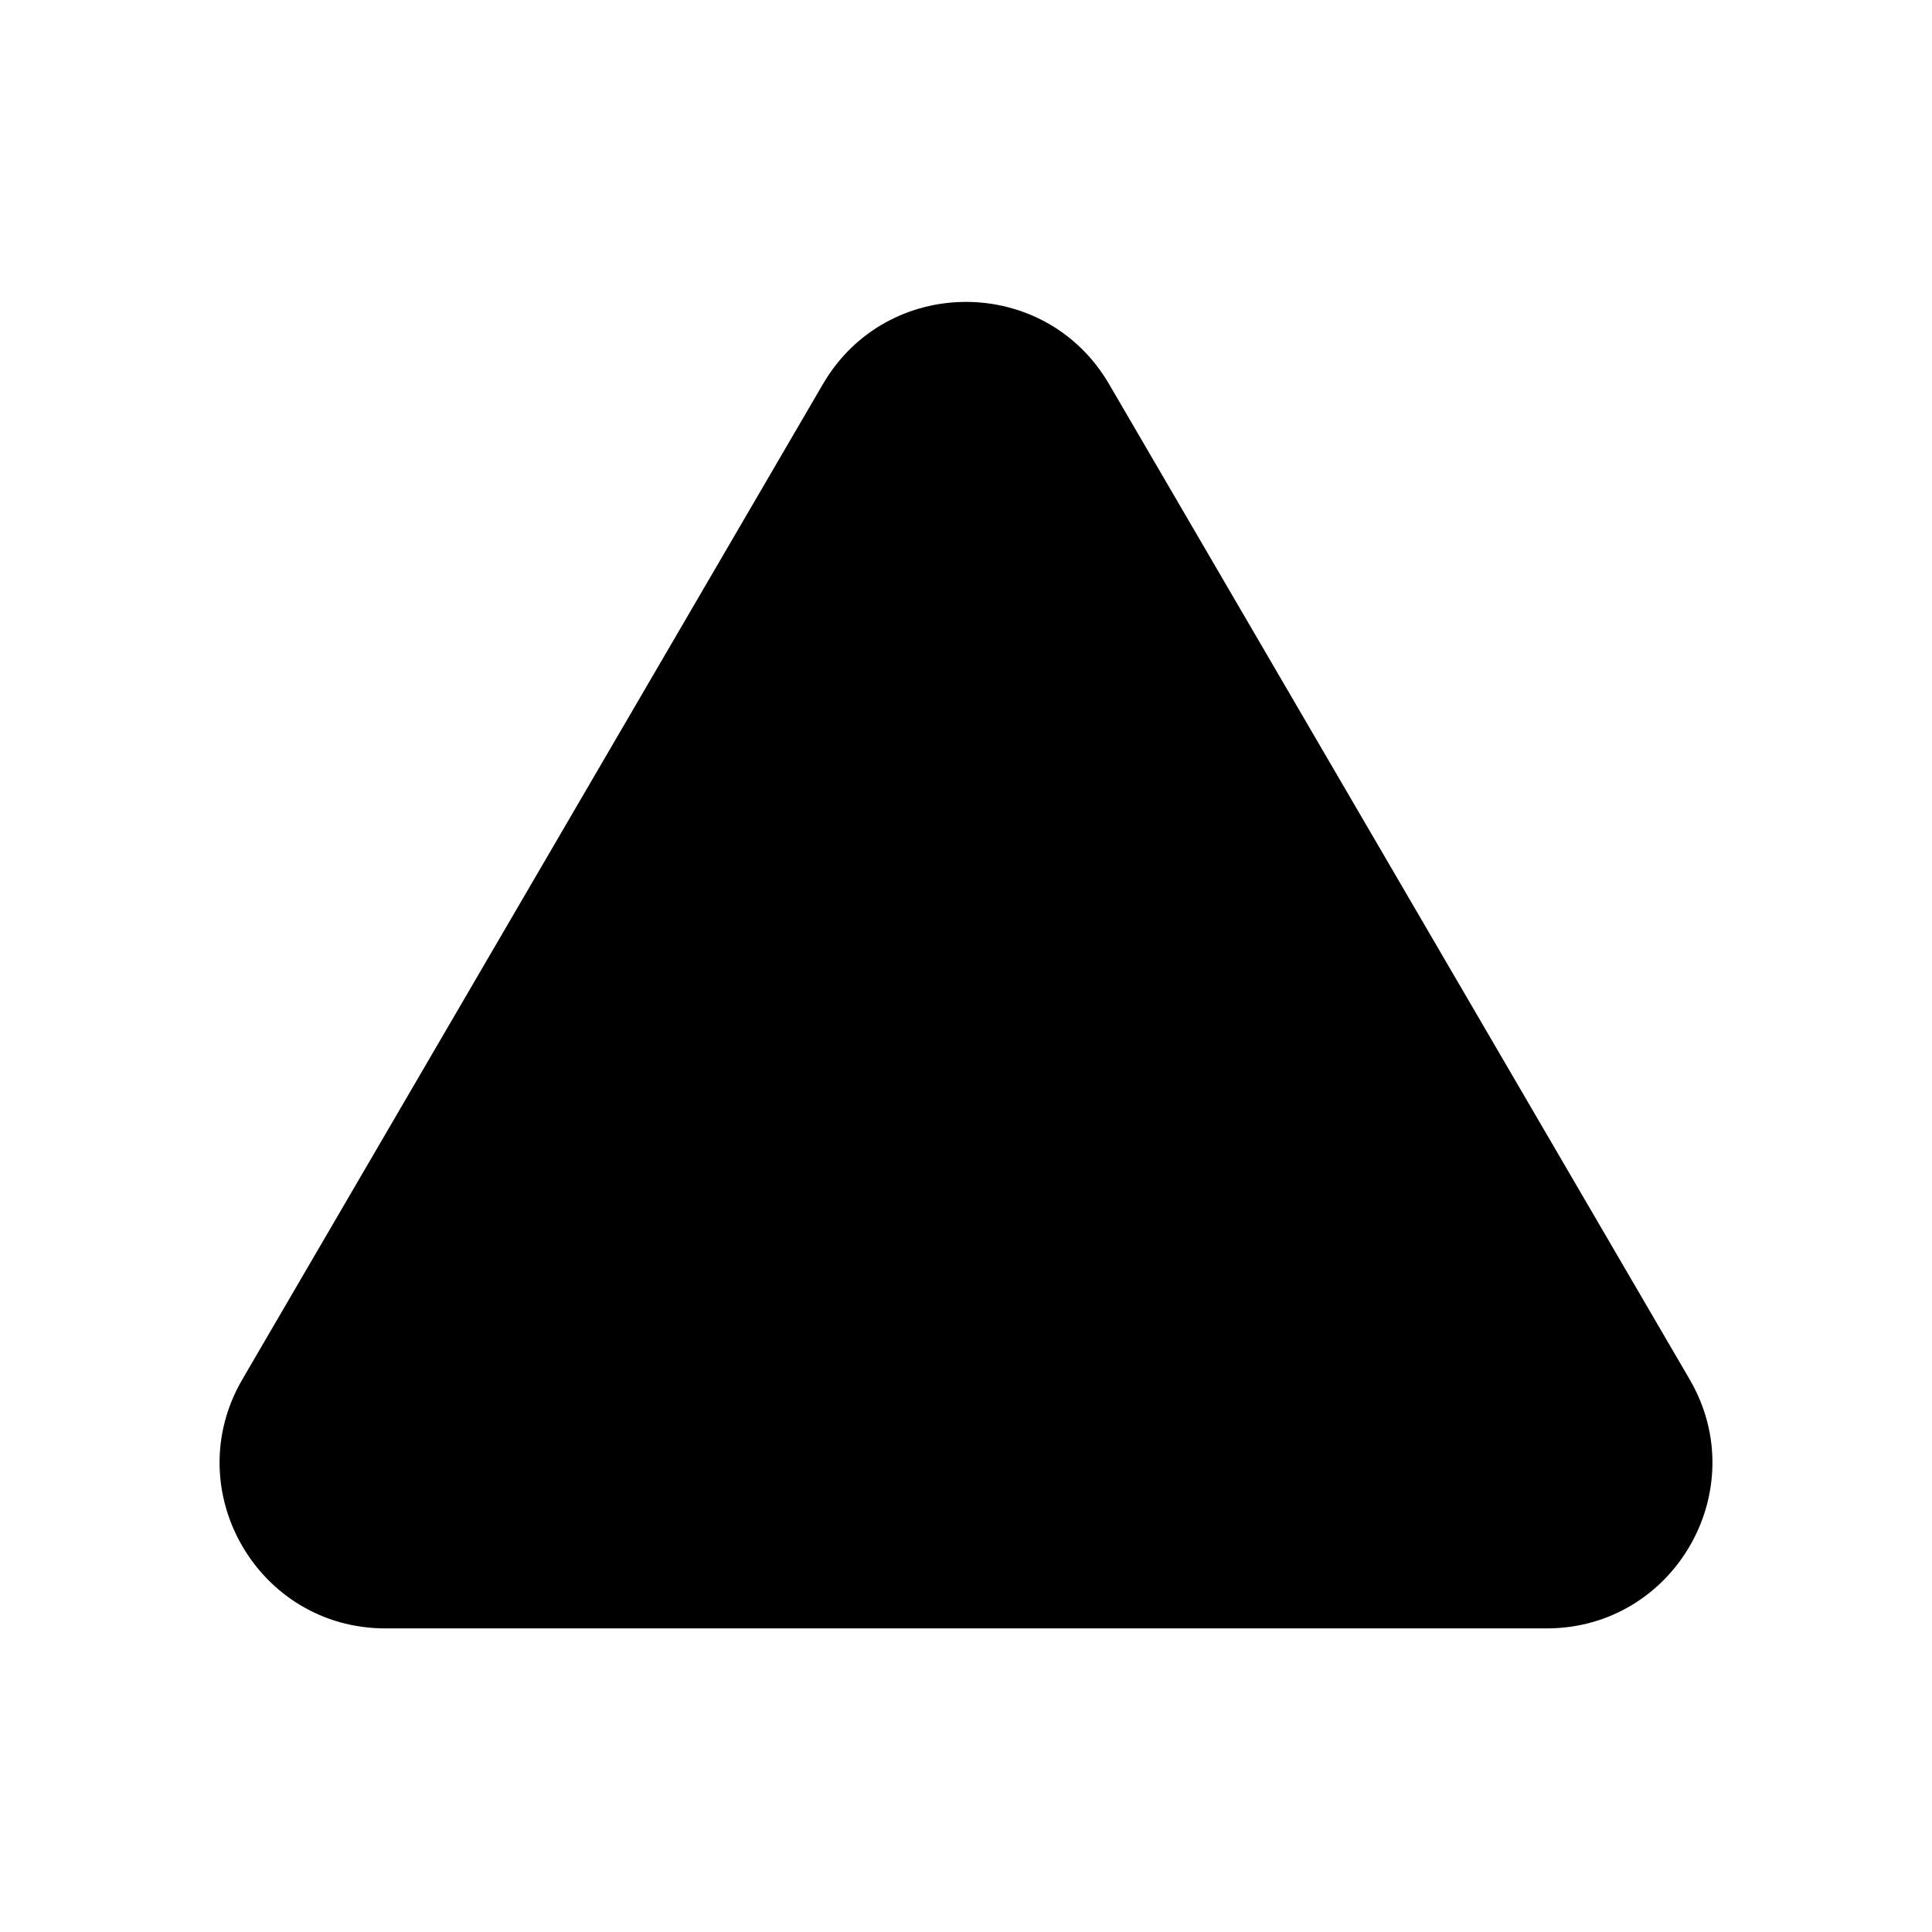
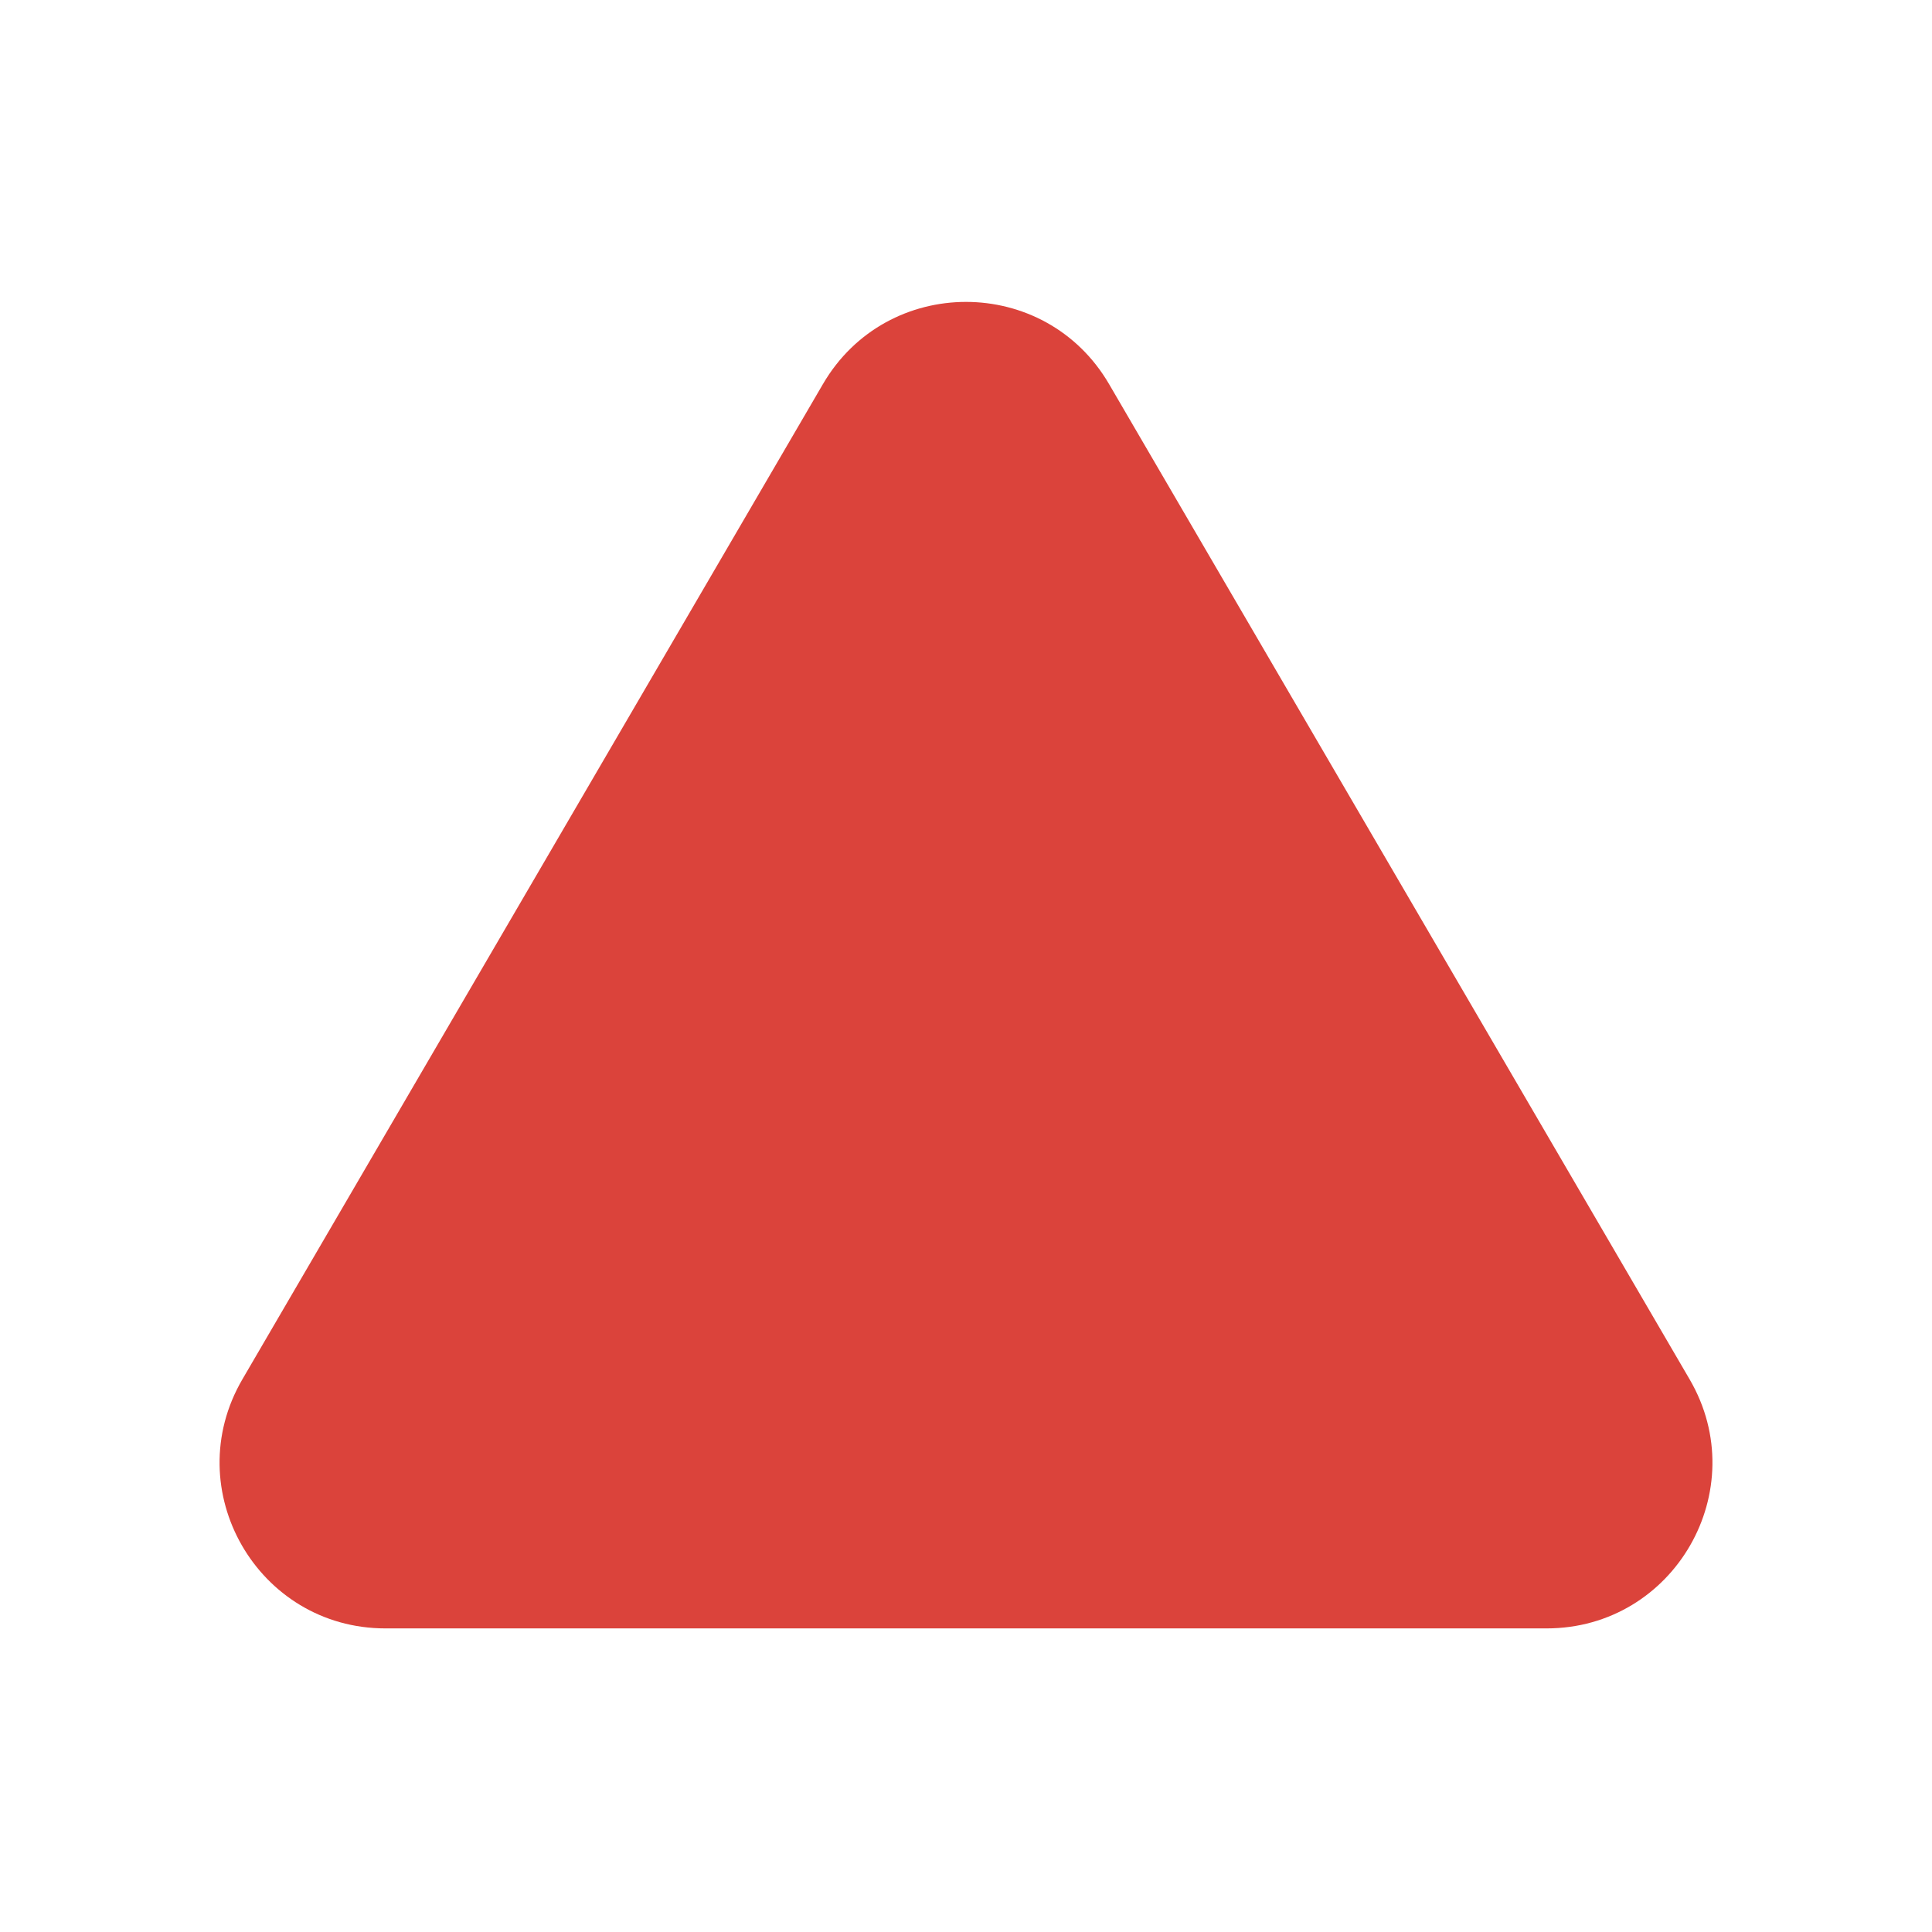
<svg xmlns="http://www.w3.org/2000/svg" viewBox="0 0 100 100" fill="none">
-   <path fill-rule="evenodd" clip-rule="evenodd" d="M57.404 19.879C54.096 14.209 45.904 14.209 42.596 19.879L12.545 71.395C9.212 77.11 13.334 84.286 19.949 84.286H80.051C86.667 84.286 90.789 77.11 87.455 71.395L57.404 19.879Z" fill="black" />
+   <path fill-rule="evenodd" clip-rule="evenodd" d="M57.404 19.879C54.096 14.209 45.904 14.209 42.596 19.879L12.545 71.395C9.212 77.11 13.334 84.286 19.949 84.286H80.051C86.667 84.286 90.789 77.11 87.455 71.395L57.404 19.879Z" fill="#DB433B" />
</svg>
